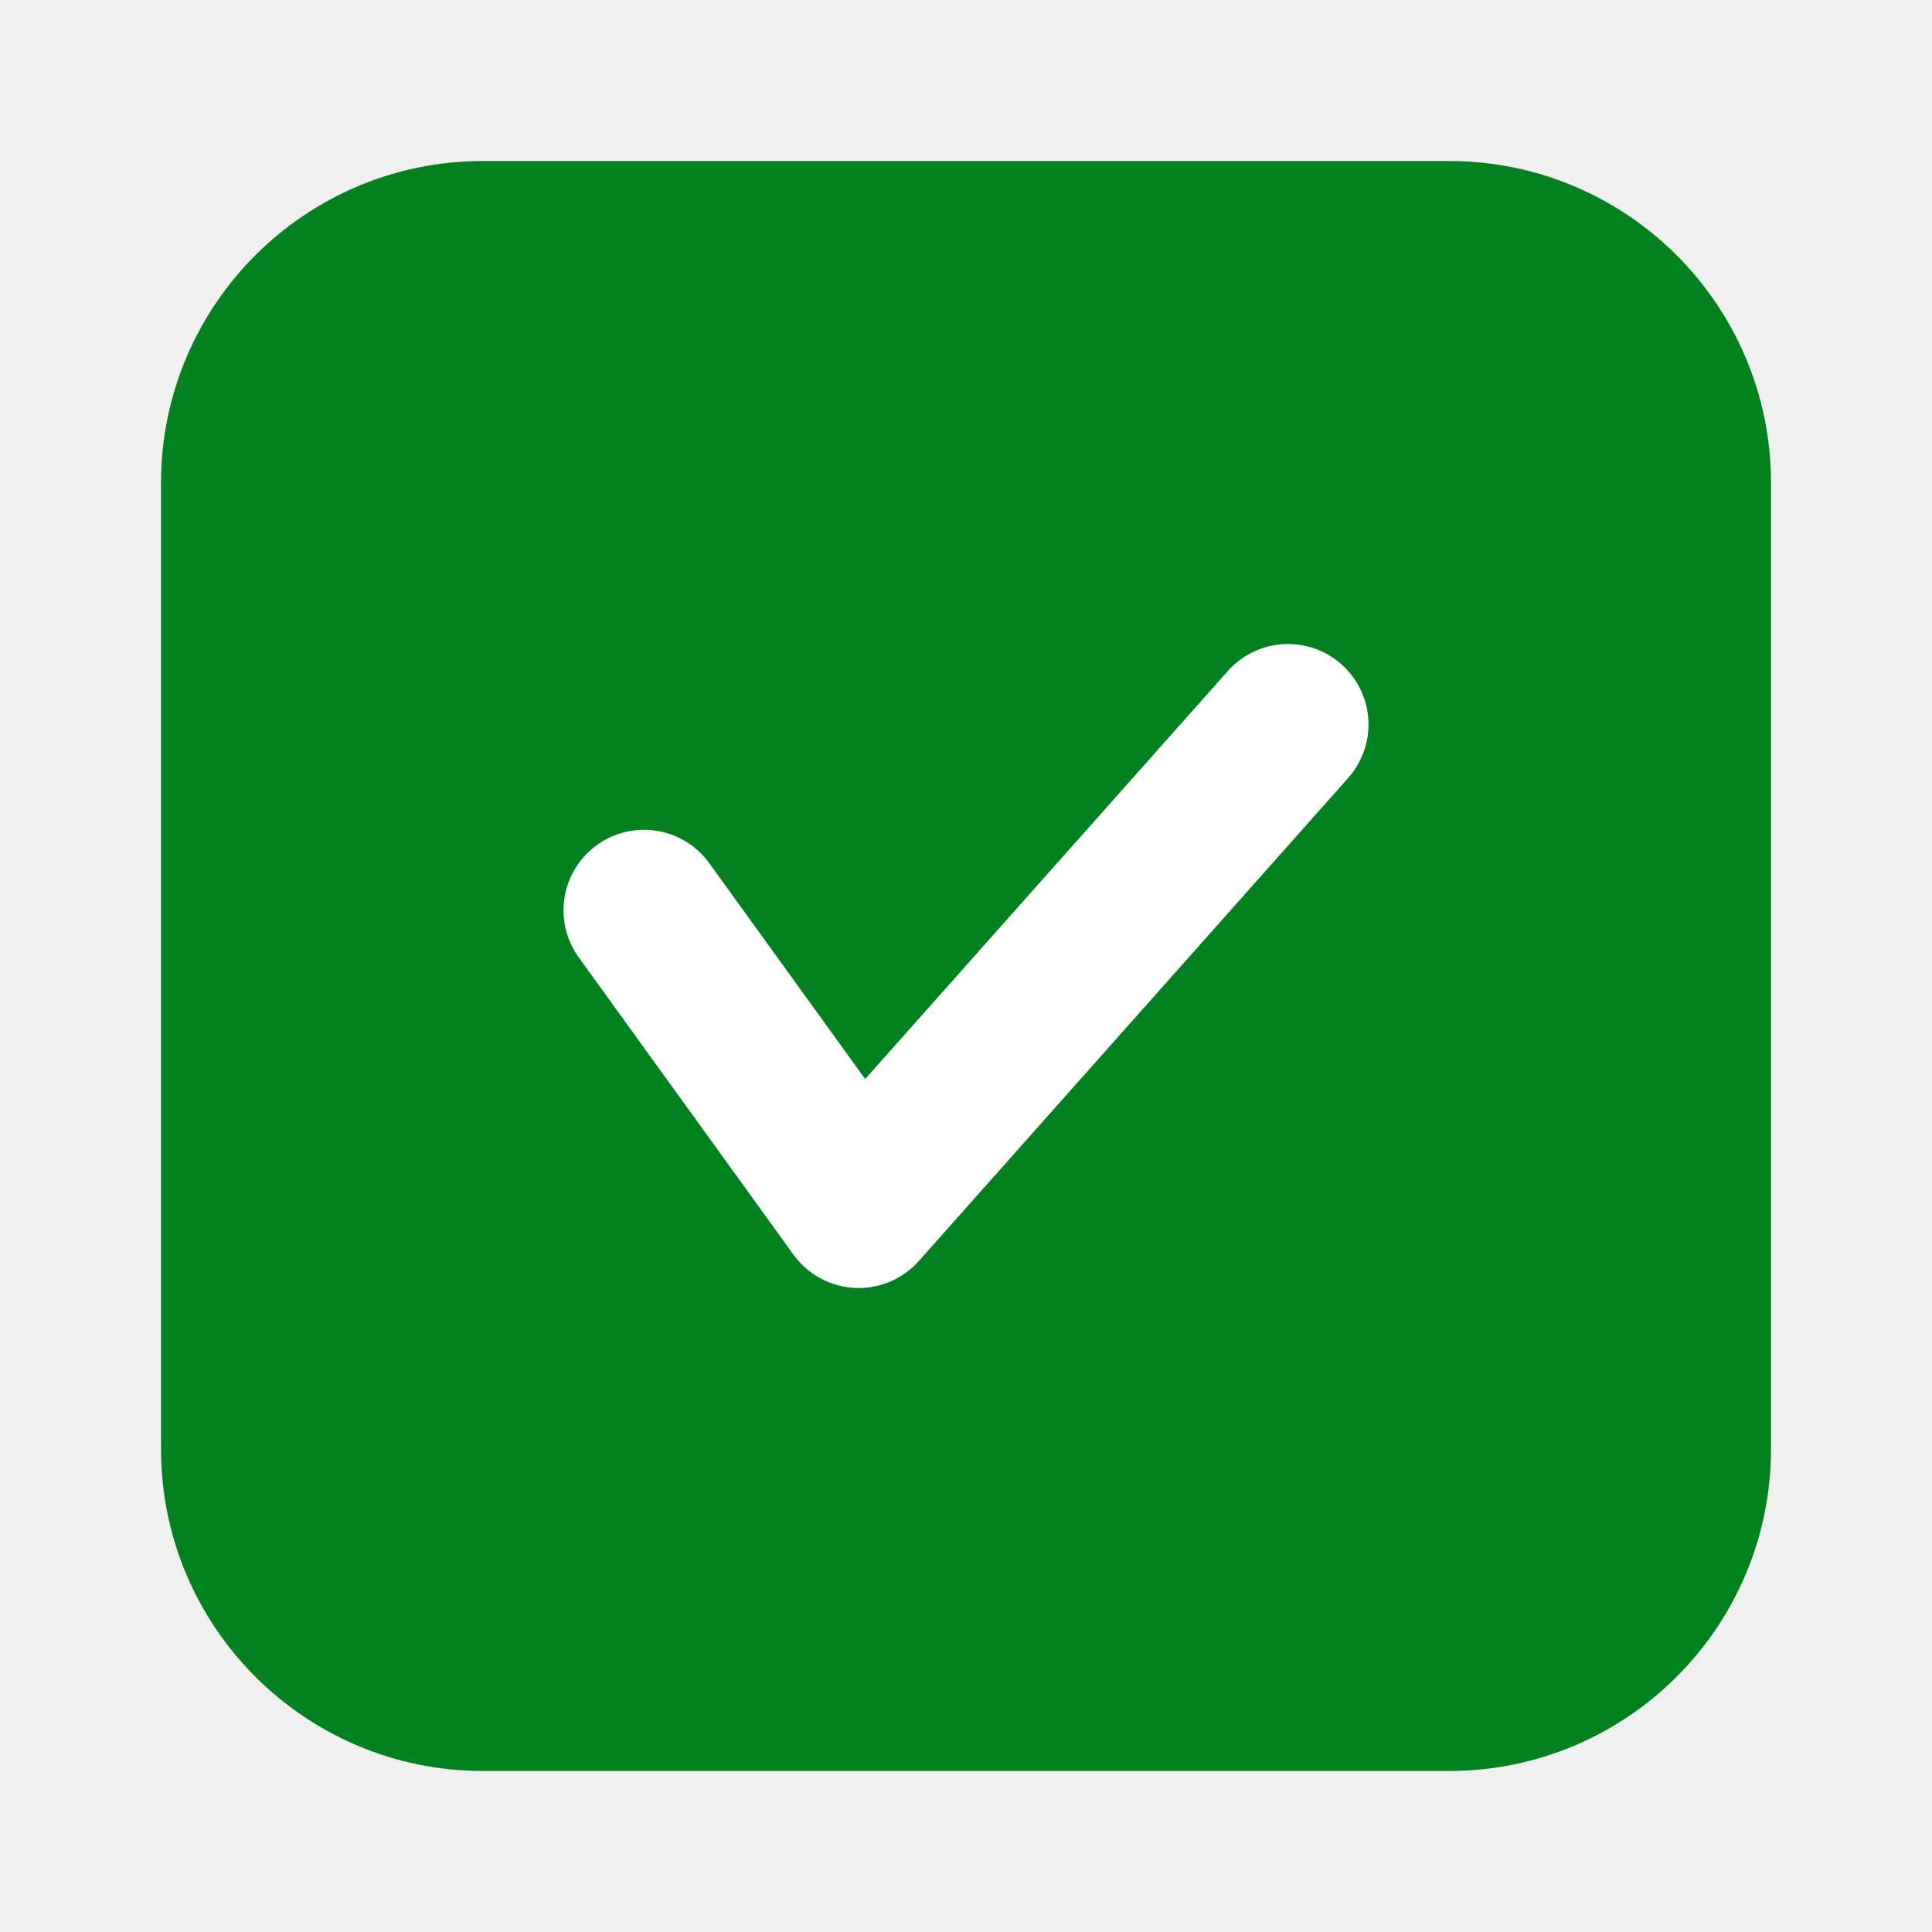
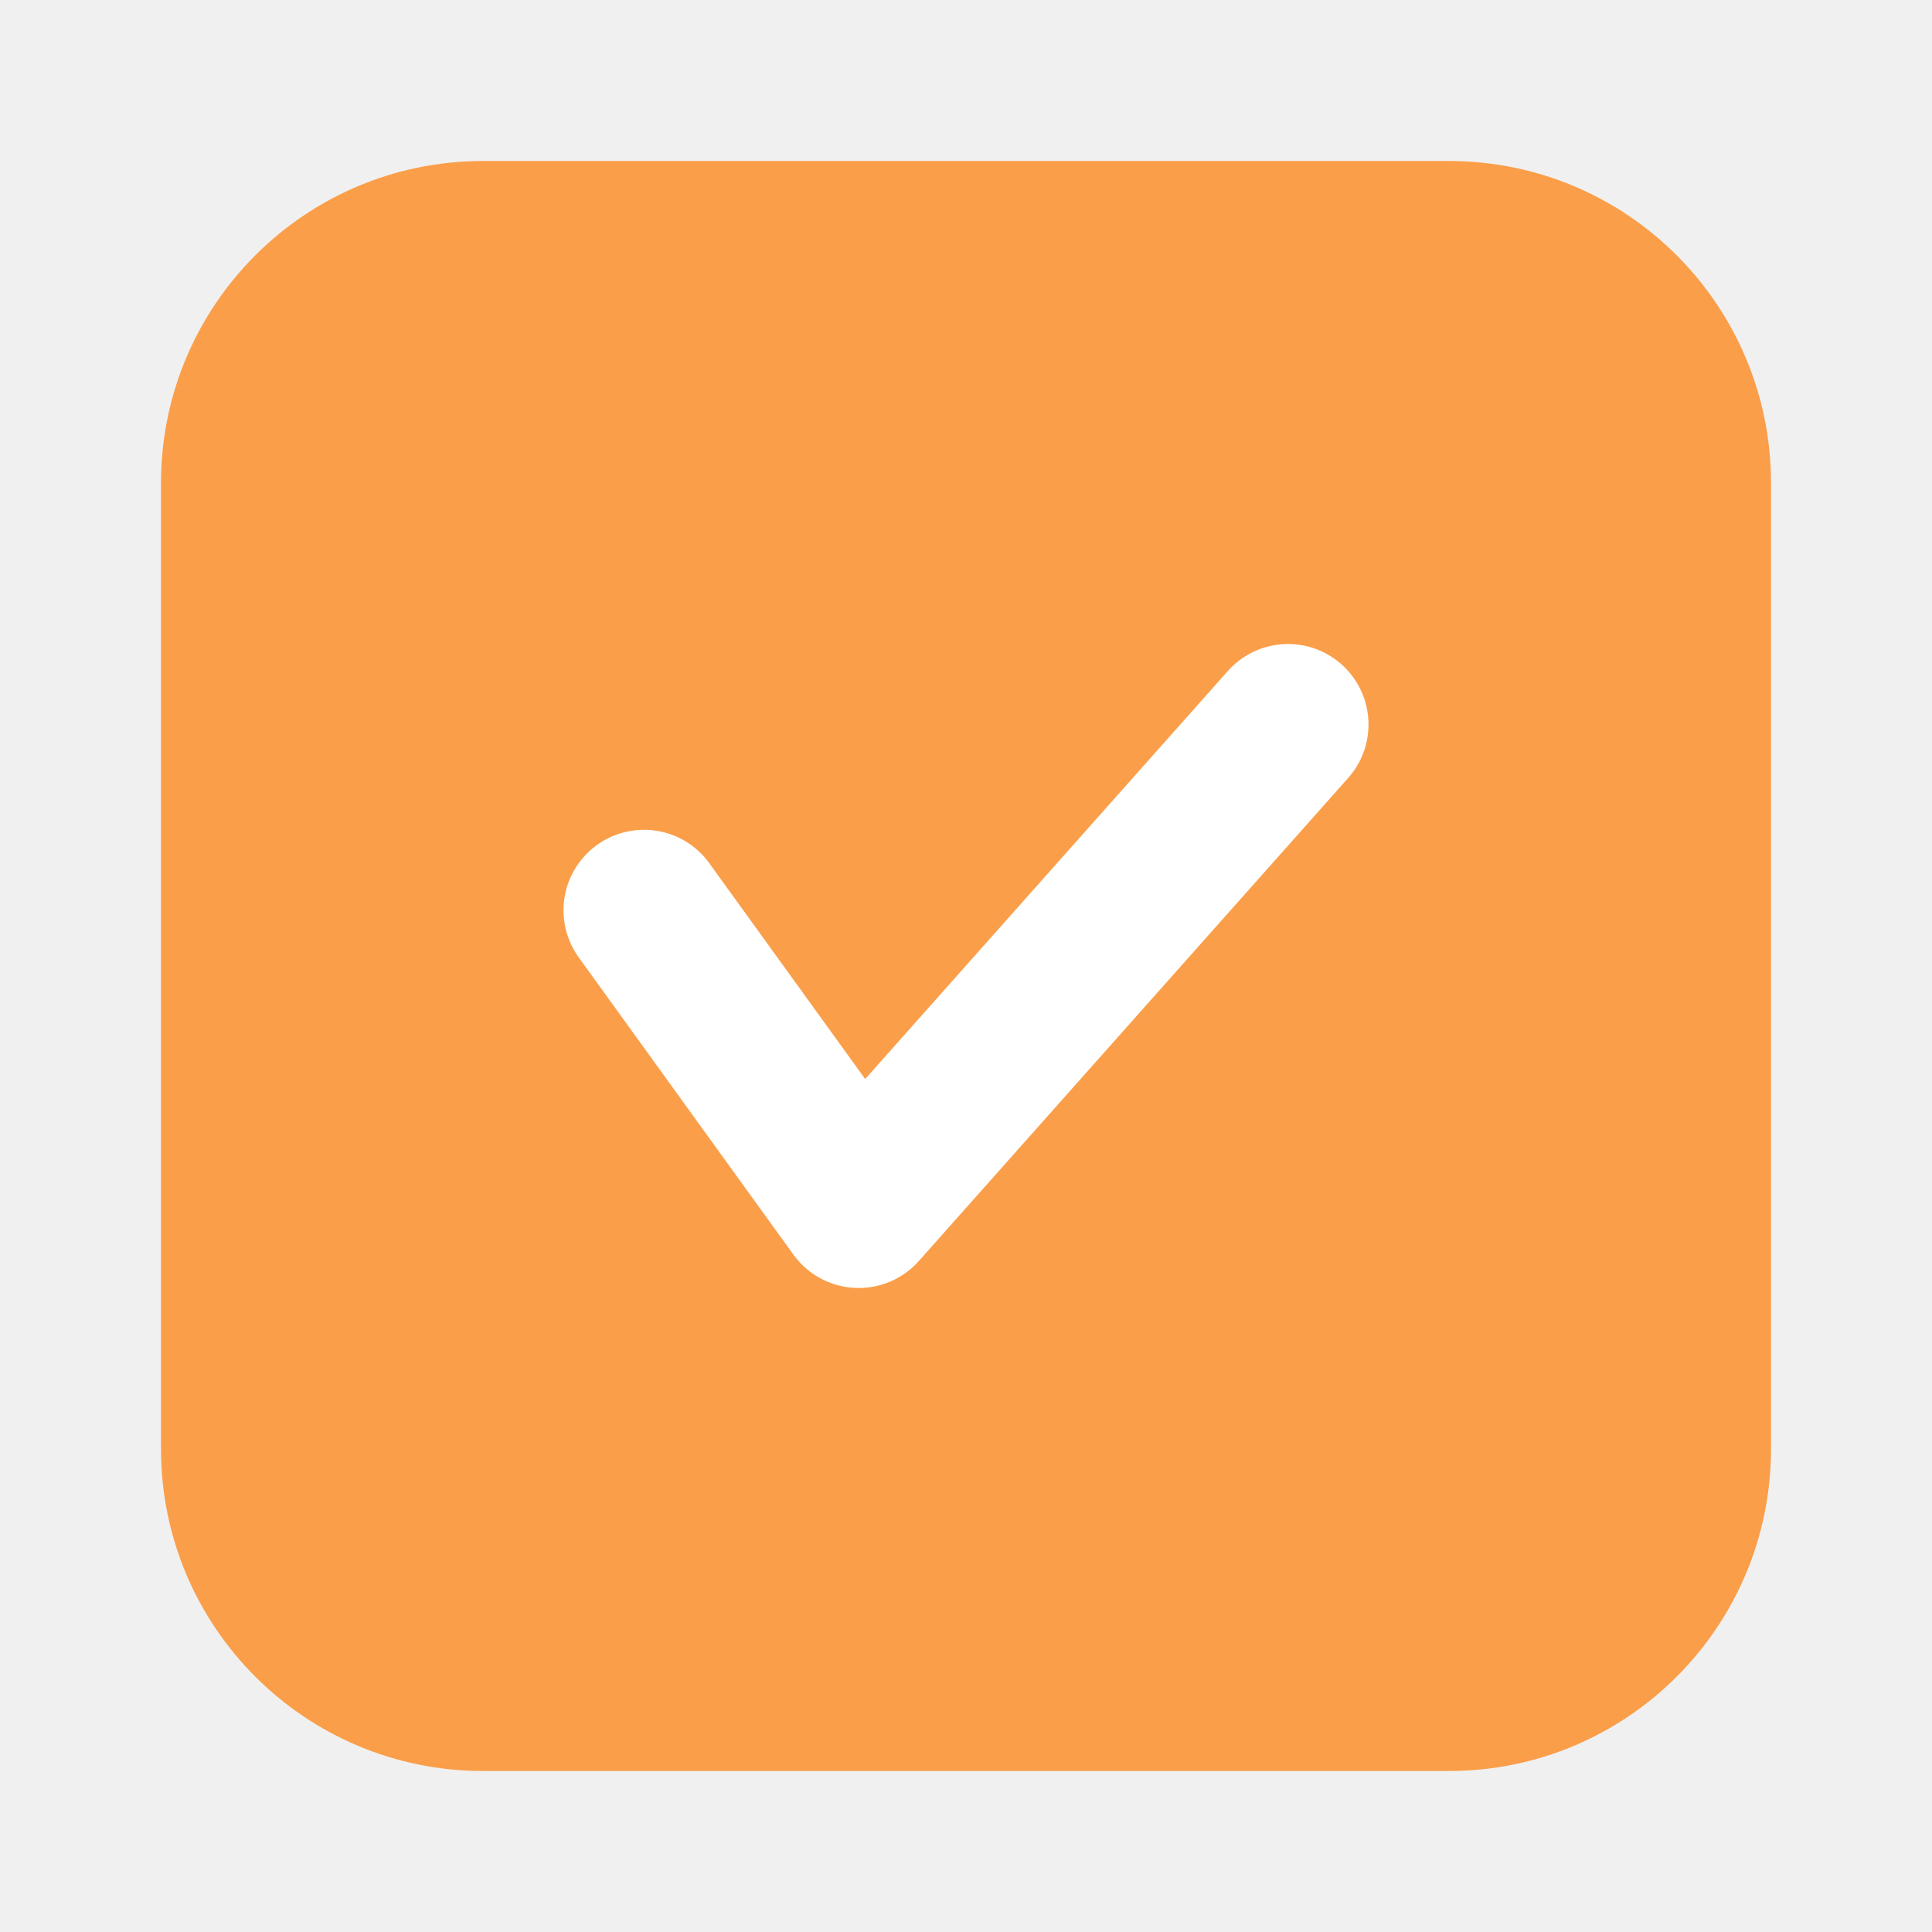
<svg xmlns="http://www.w3.org/2000/svg" width="24" height="24" viewBox="0 0 24 24" fill="none">
-   <rect x="2.5" y="2.5" width="19" height="19" rx="3.5" fill="#01821F" stroke="#01821F" />
+   <rect x="2.5" y="2.5" width="19" height="19" rx="3.5" fill="#FA9E49" stroke="#FA9E49" />
  <path d="M8 11.308L10.667 15L16 9" stroke="white" stroke-width="2" stroke-linecap="round" stroke-linejoin="round" />
</svg>
